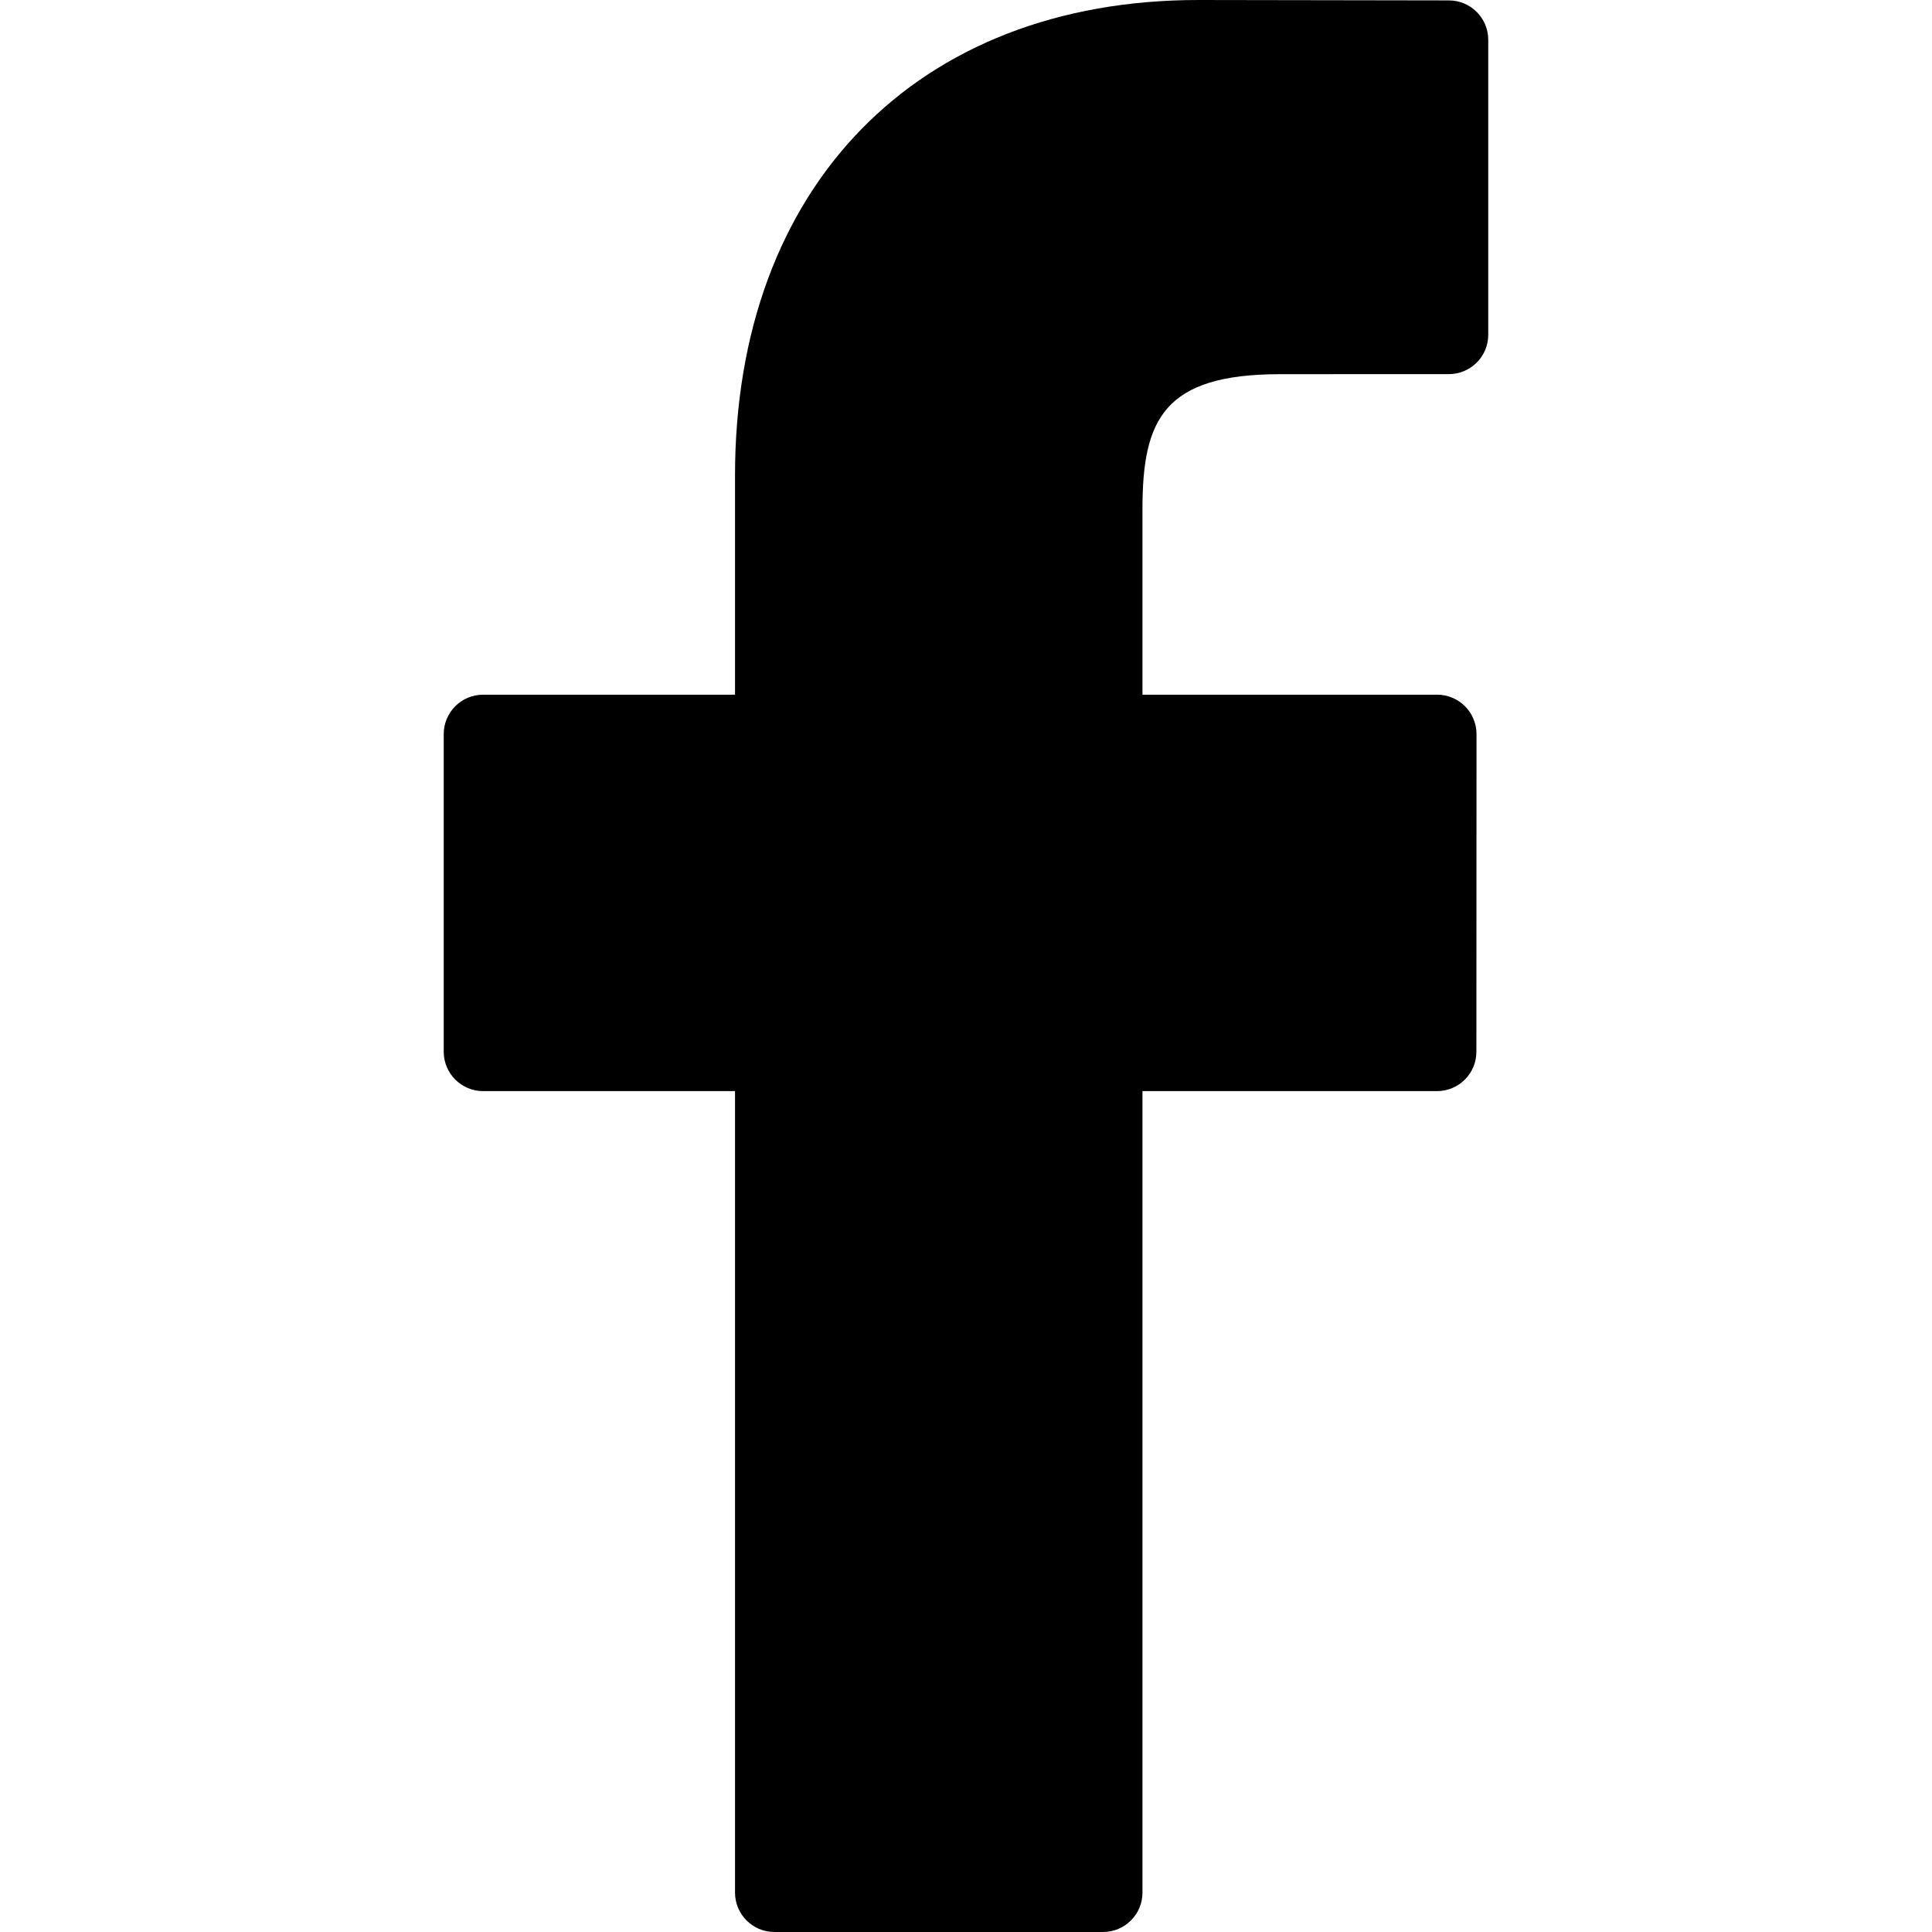
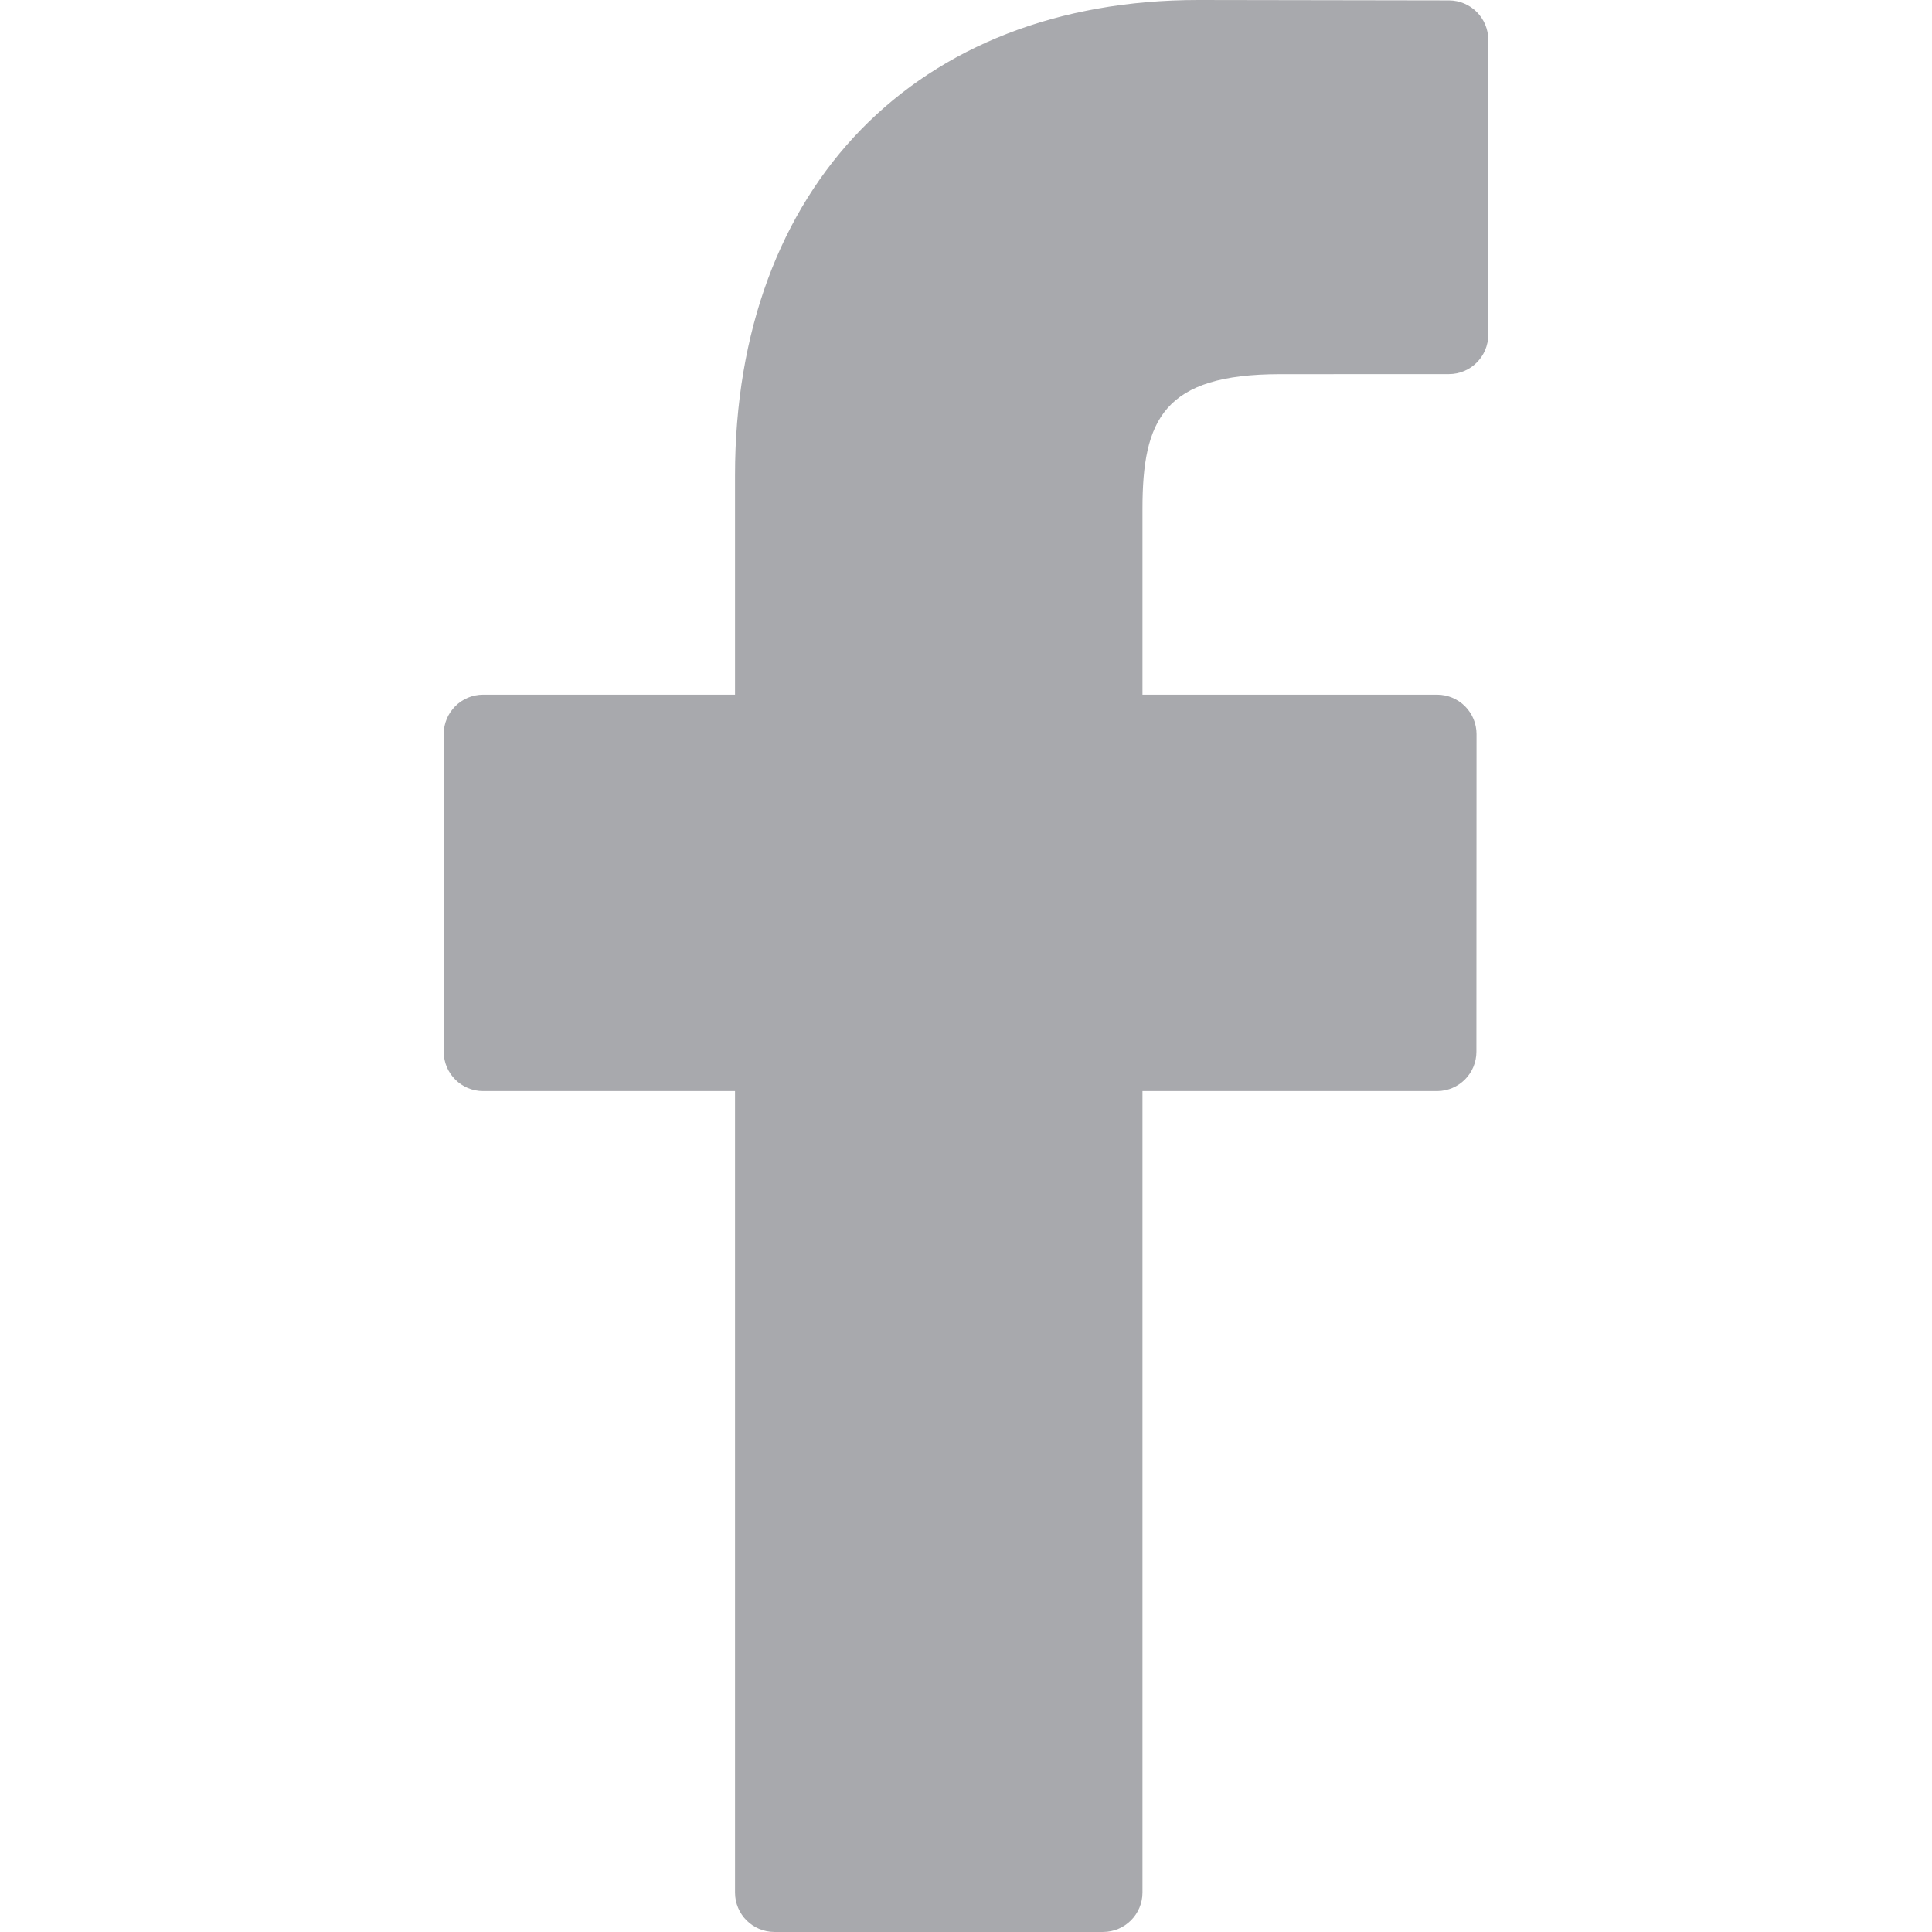
<svg xmlns="http://www.w3.org/2000/svg" version="1.1" id="Capa_1" x="0px" y="0px" width="96.124px" height="96.123px" viewBox="0 0 96.124 96.123" style="enable-background:new 0 0 96.124 96.123;" xml:space="preserve">
  <g>
-     <path d="M72.089,0.02L59.624,0C45.62,0,36.57,9.285,36.57,23.656v10.907H24.037c-1.083,0-1.96,0.878-1.96,1.961v15.803   c0,1.083,0.878,1.96,1.96,1.96h12.533v39.876c0,1.083,0.877,1.96,1.96,1.96h16.352c1.083,0,1.96-0.878,1.96-1.96V54.287h14.654   c1.083,0,1.96-0.877,1.96-1.96l0.006-15.803c0-0.52-0.207-1.018-0.574-1.386c-0.367-0.368-0.867-0.575-1.387-0.575H56.842v-9.246   c0-4.444,1.059-6.7,6.848-6.7l8.397-0.003c1.082,0,1.959-0.878,1.959-1.96V1.98C74.046,0.899,73.17,0.022,72.089,0.02z" />
+     <path d="M72.089,0.02L59.624,0C45.62,0,36.57,9.285,36.57,23.656v10.907H24.037c-1.083,0-1.96,0.878-1.96,1.961v15.803   c0,1.083,0.878,1.96,1.96,1.96h12.533v39.876c0,1.083,0.877,1.96,1.96,1.96h16.352c1.083,0,1.96-0.878,1.96-1.96V54.287h14.654   c1.083,0,1.96-0.877,1.96-1.96l0.006-15.803c0-0.52-0.207-1.018-0.574-1.386c-0.367-0.368-0.867-0.575-1.387-0.575H56.842v-9.246   c0-4.444,1.059-6.7,6.848-6.7l8.397-0.003c1.082,0,1.959-0.878,1.959-1.96V1.98C74.046,0.899,73.17,0.022,72.089,0.02z" fill="#A8A9AD" />
  </g>
  <g>
</g>
  <g>
</g>
  <g>
</g>
  <g>
</g>
  <g>
</g>
  <g>
</g>
  <g>
</g>
  <g>
</g>
  <g>
</g>
  <g>
</g>
  <g>
</g>
  <g>
</g>
  <g>
</g>
  <g>
</g>
  <g>
</g>
</svg>
